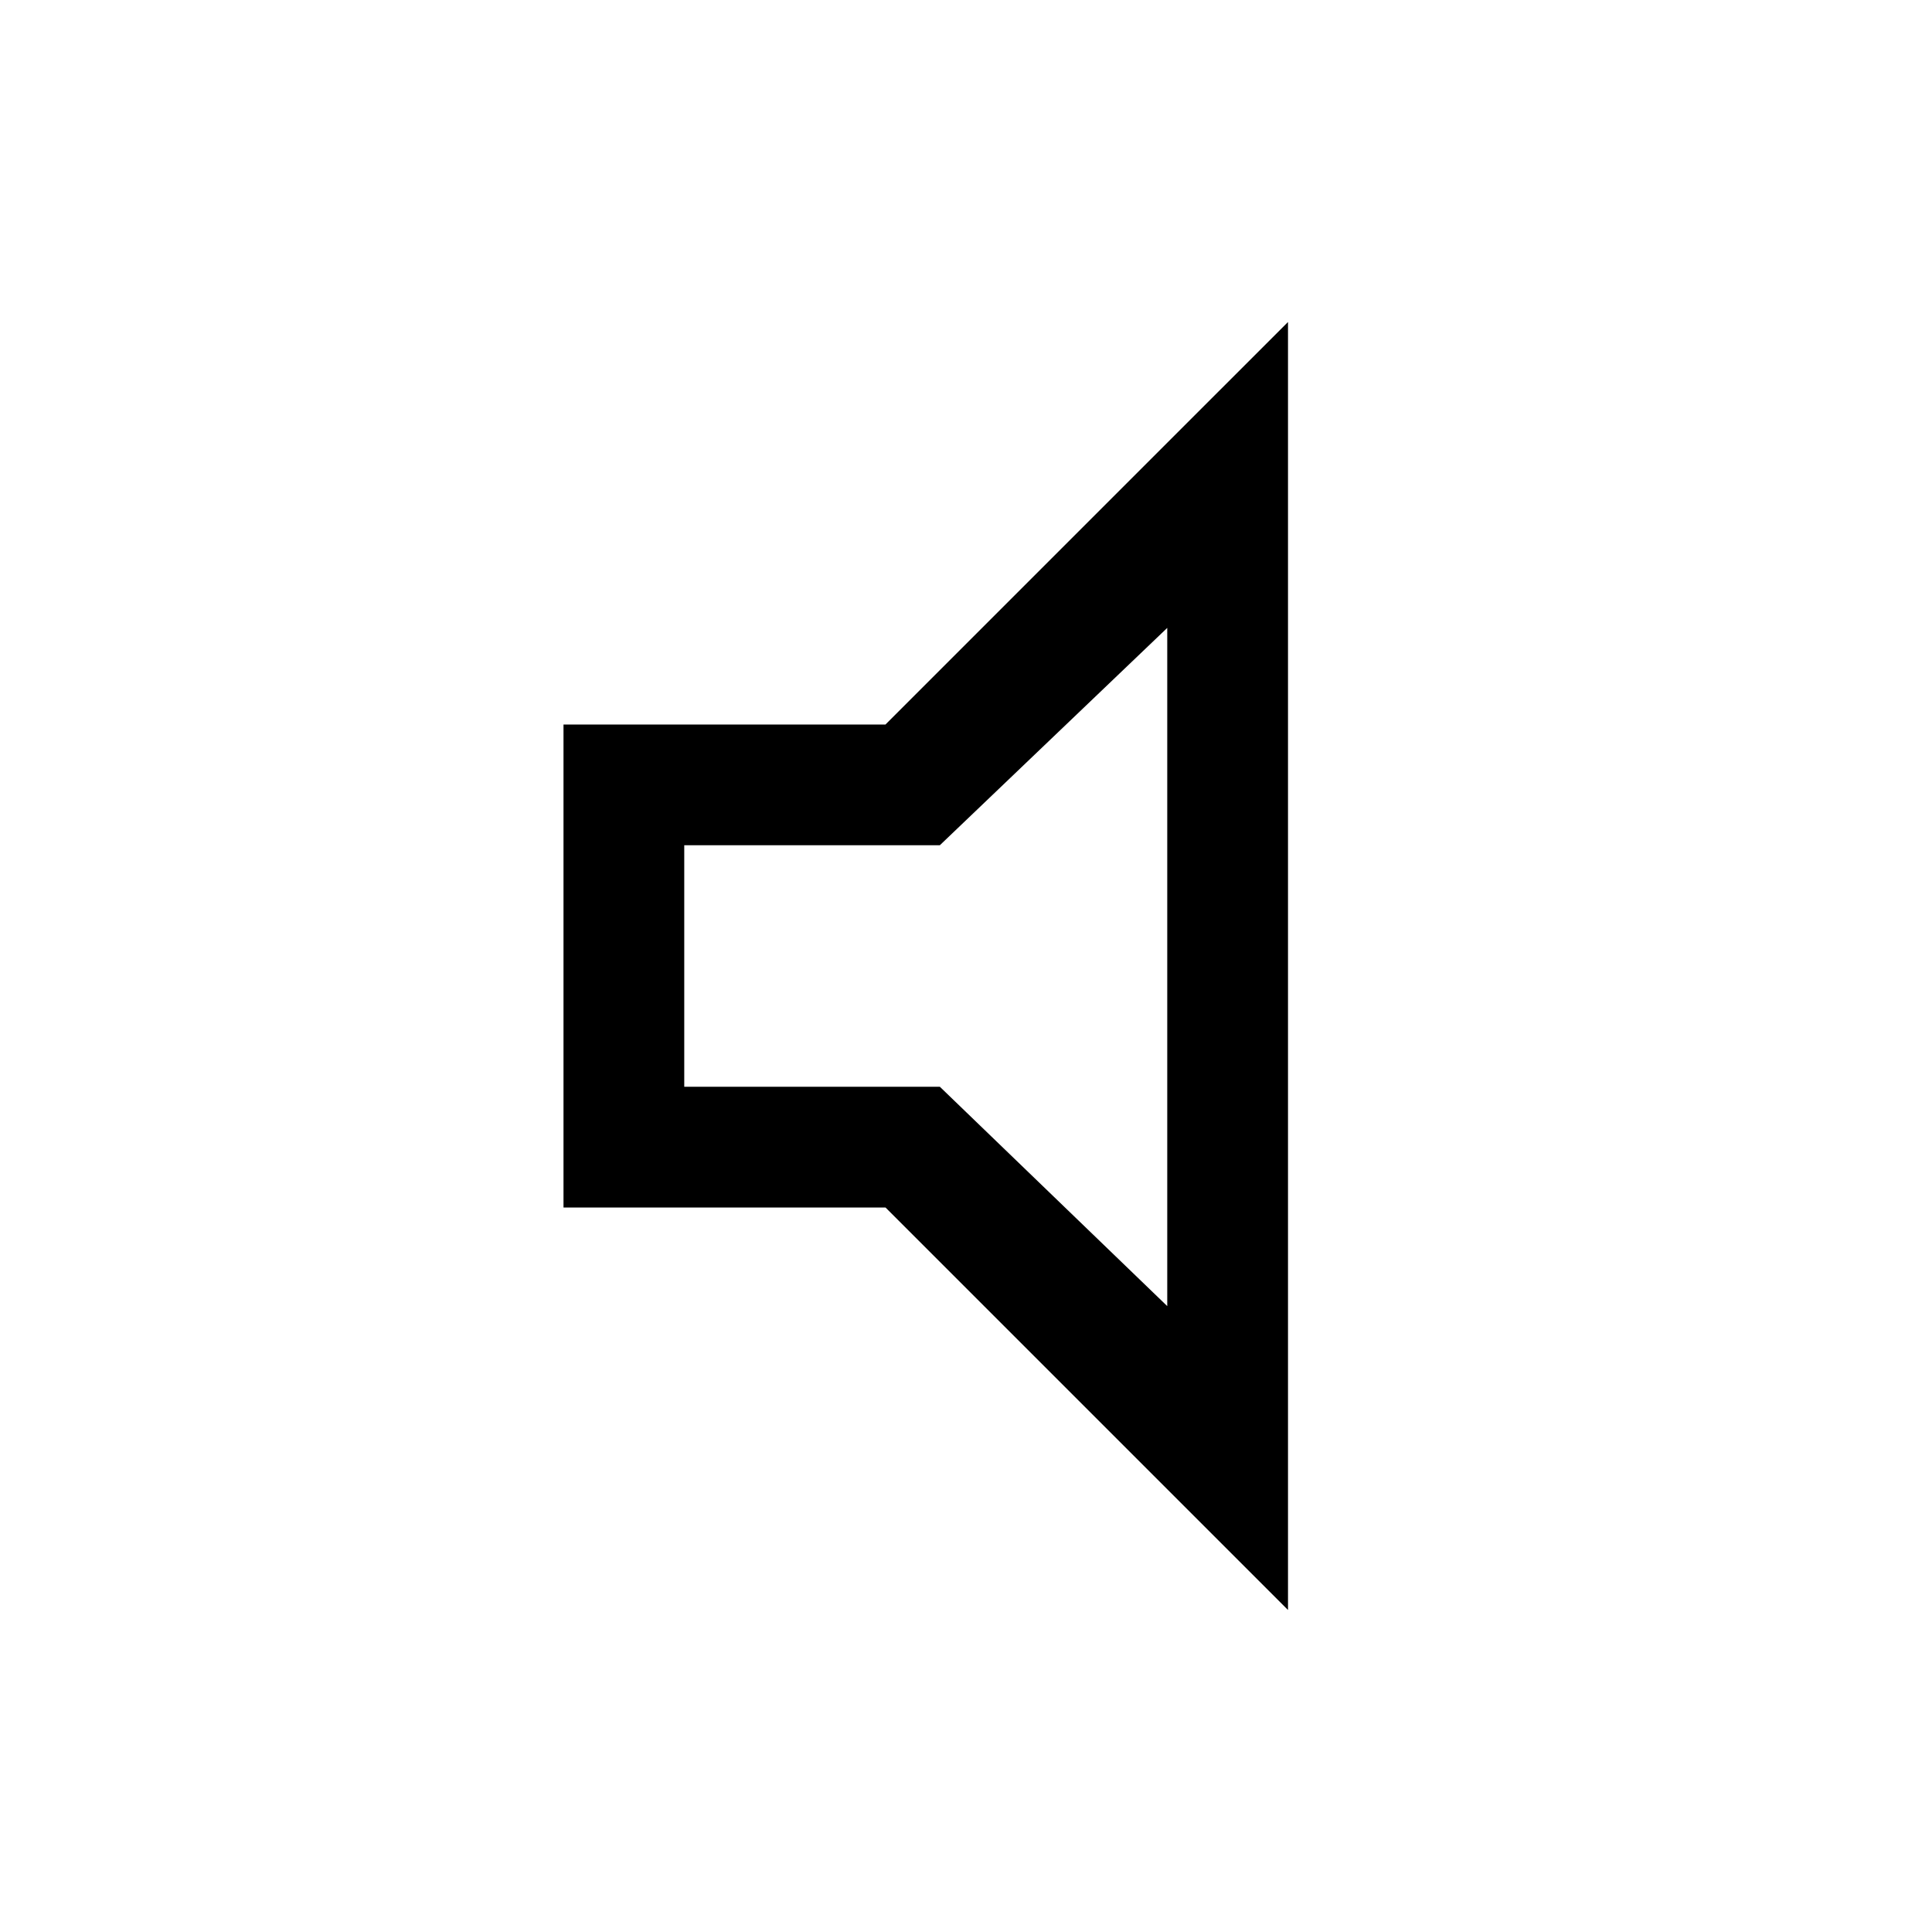
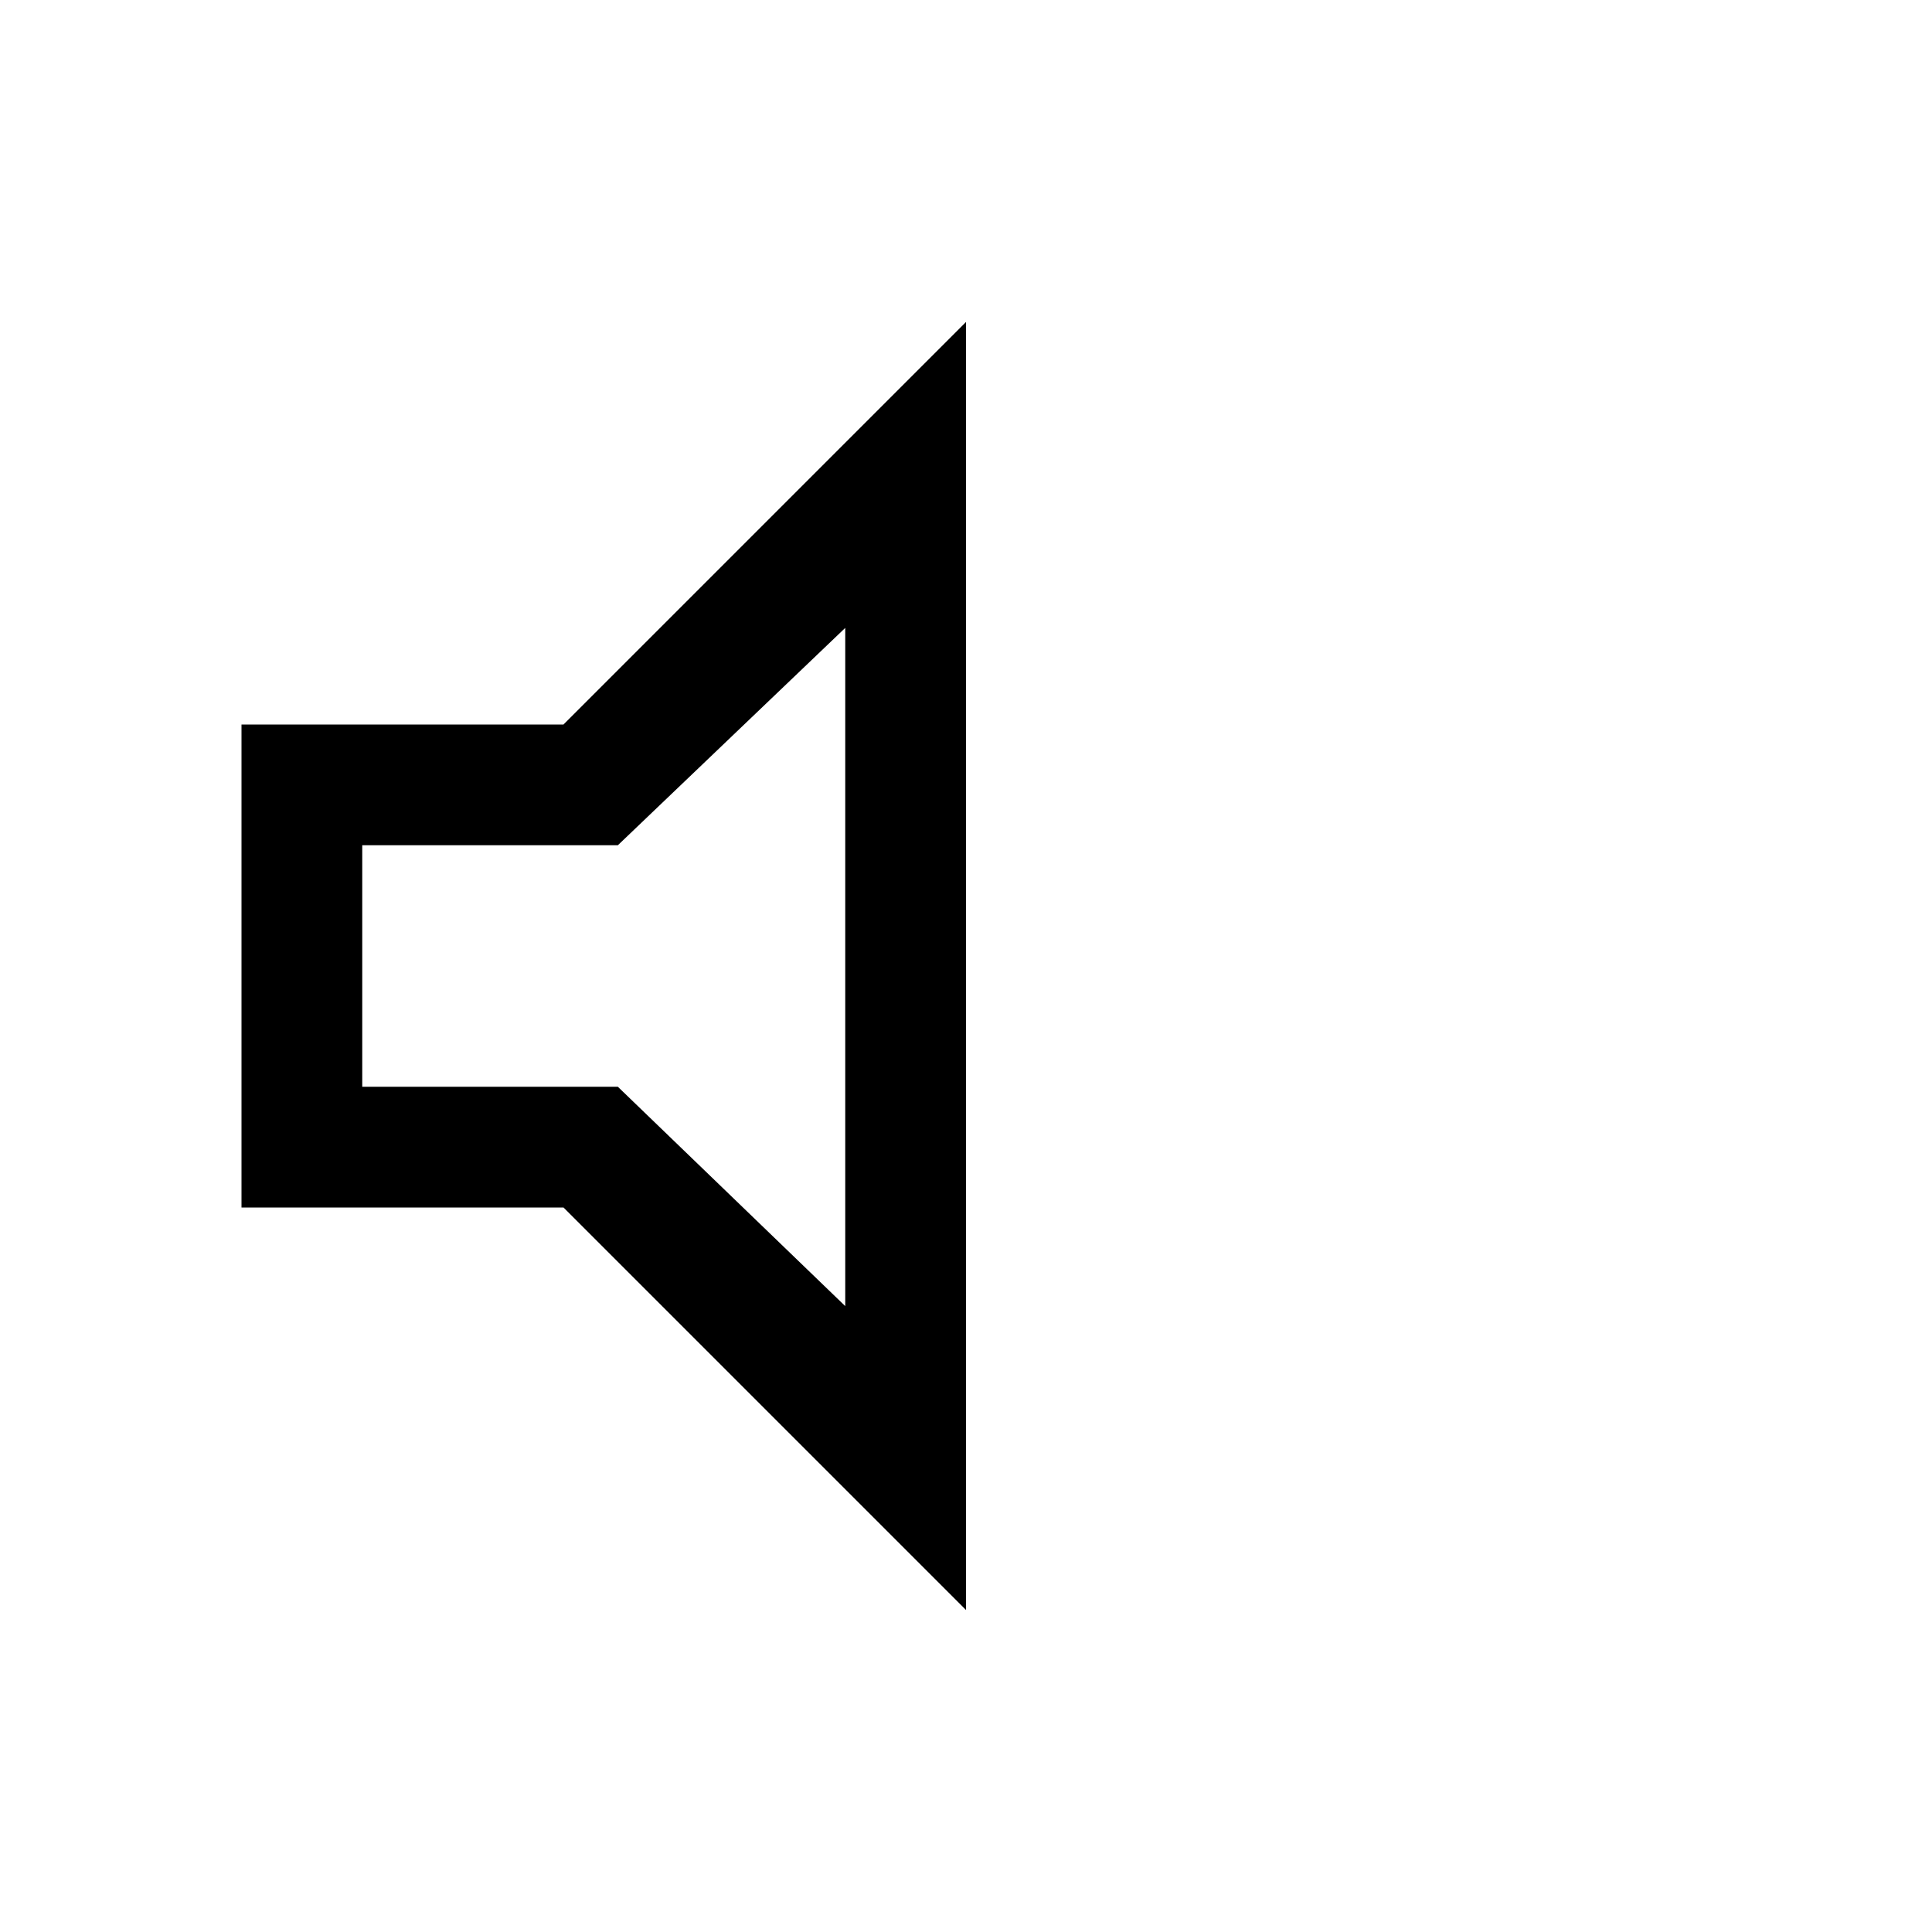
- <svg xmlns="http://www.w3.org/2000/svg" height="48px" viewBox="0 -960 960 960" width="48px" fill="#00000">
+ <svg xmlns="http://www.w3.org/2000/svg" height="48px" viewBox="160 -960 960 960" width="48px" fill="#000000">
  <path d="M280-360v-240h160l200-200v640L440-360H280Zm60-60h127l113 109v-337L467-540H340v120Zm119-60Z" />
</svg>
